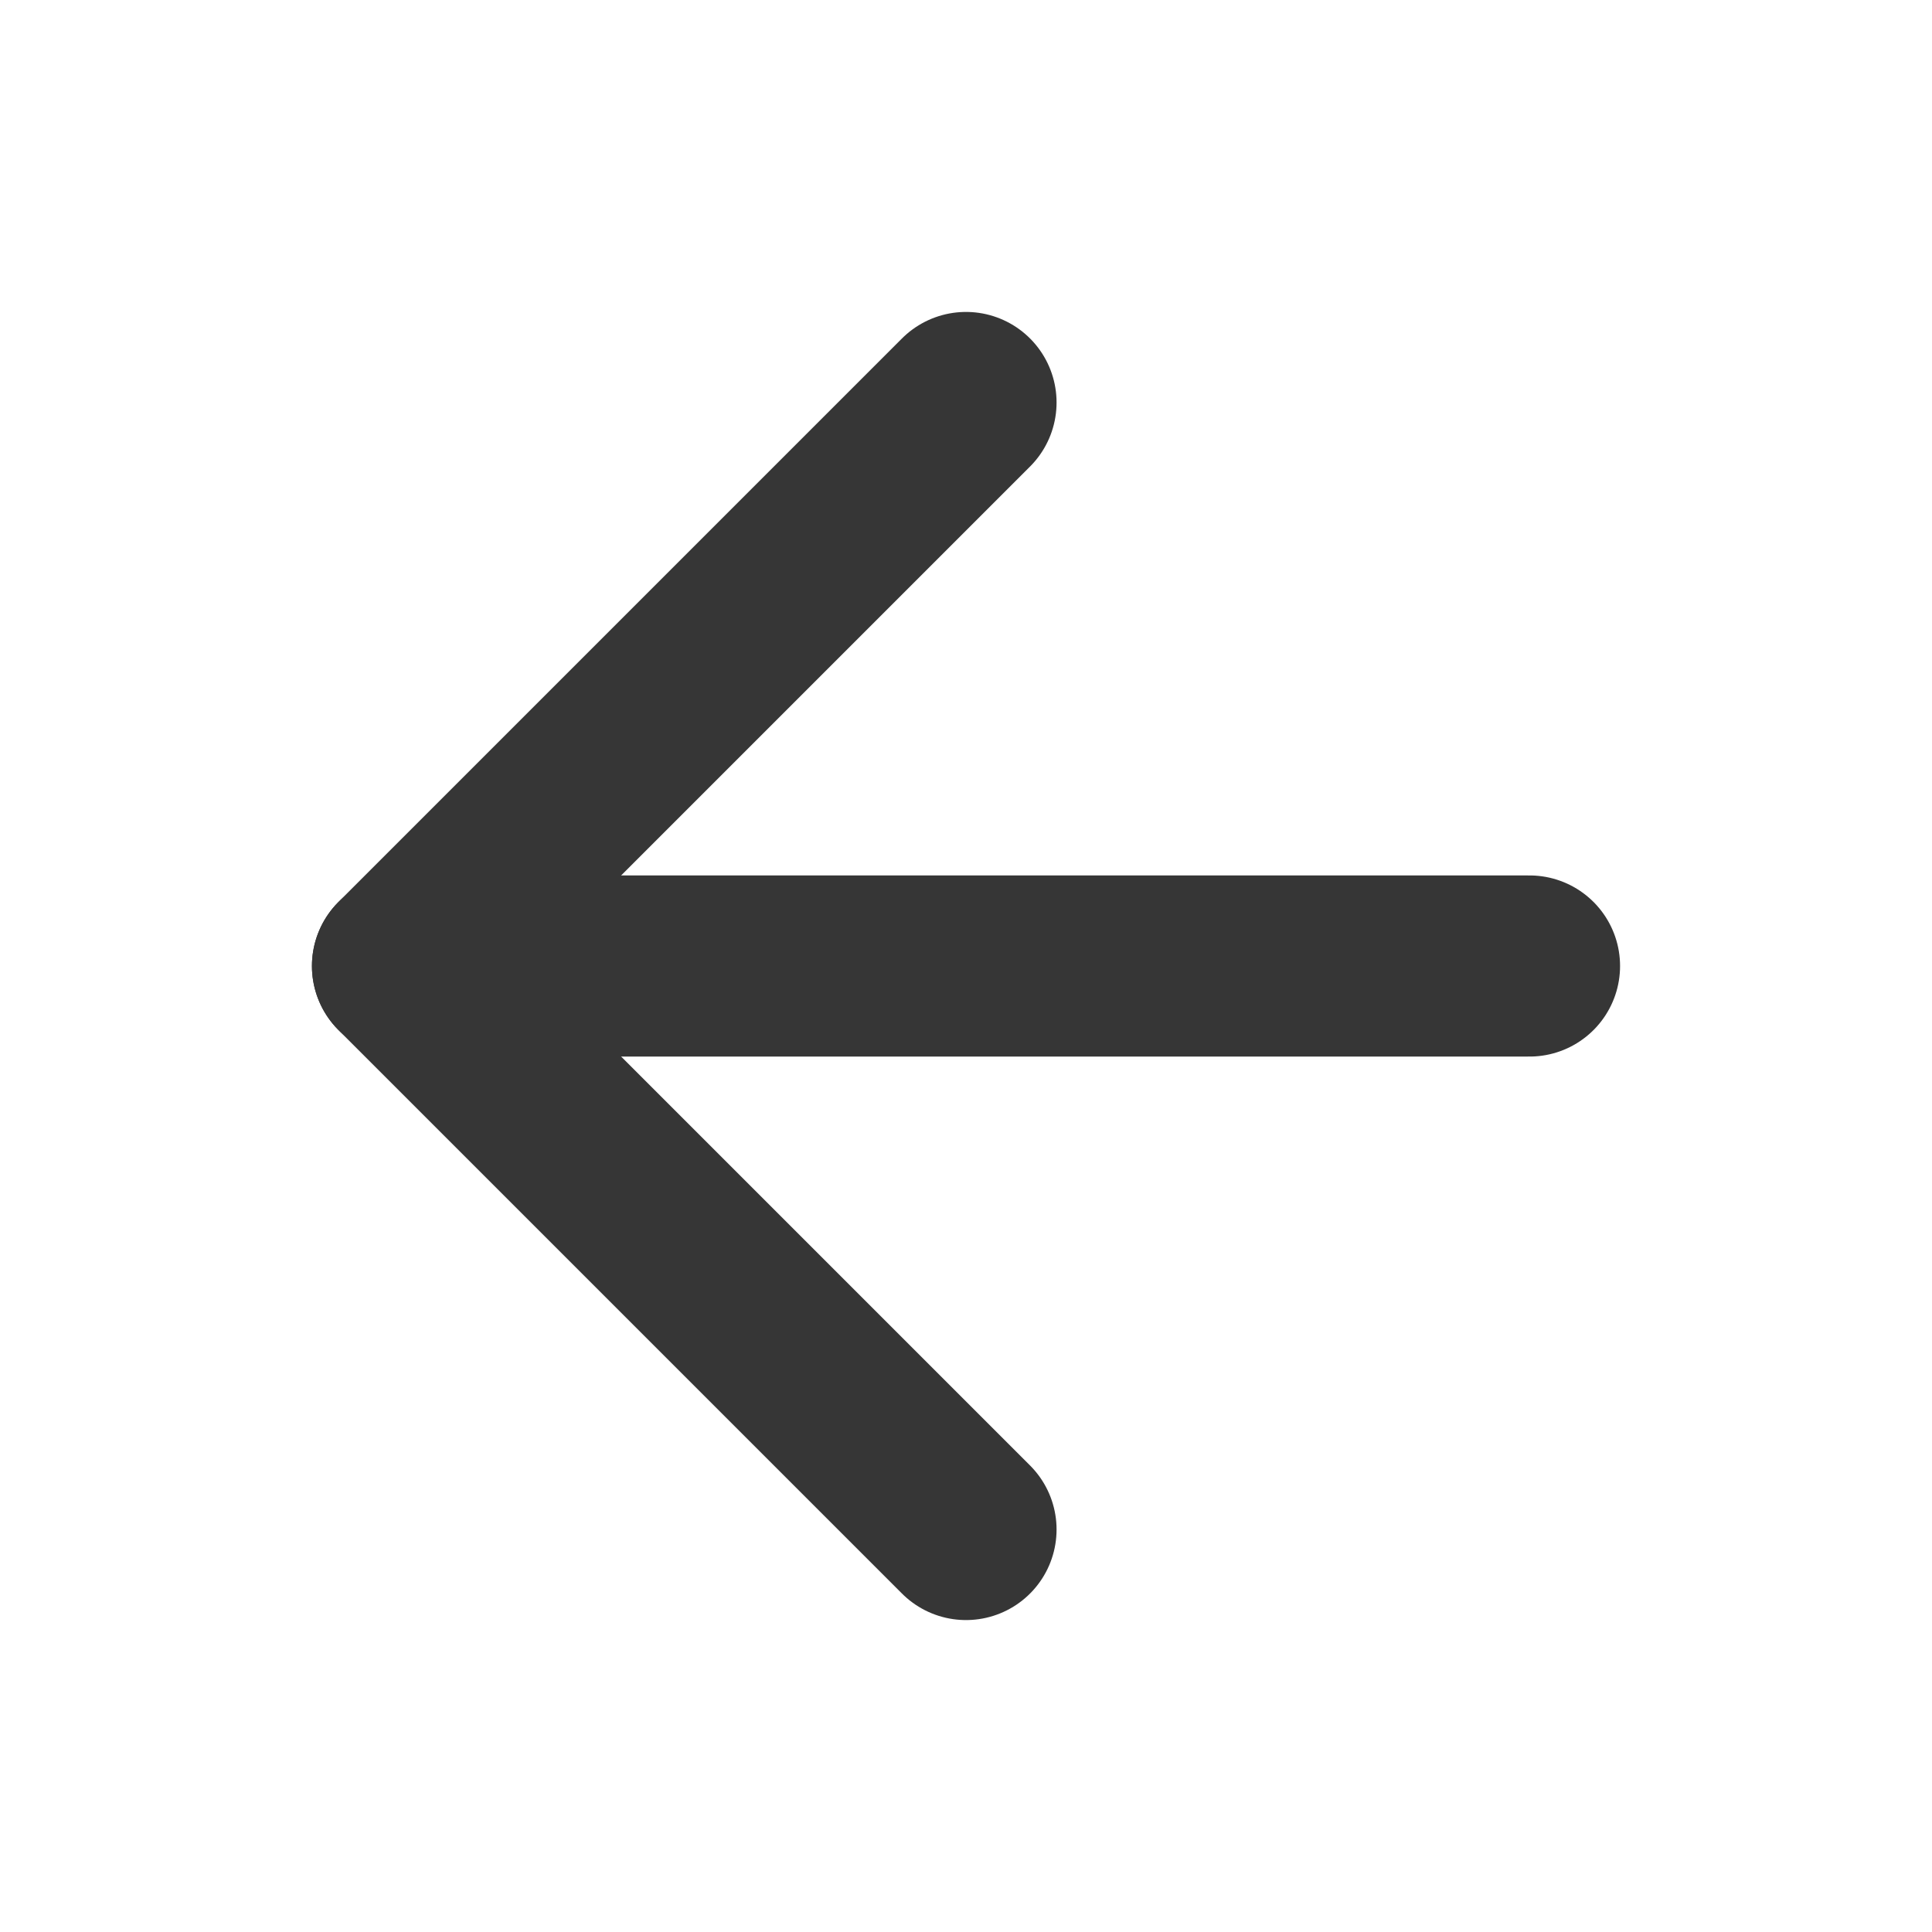
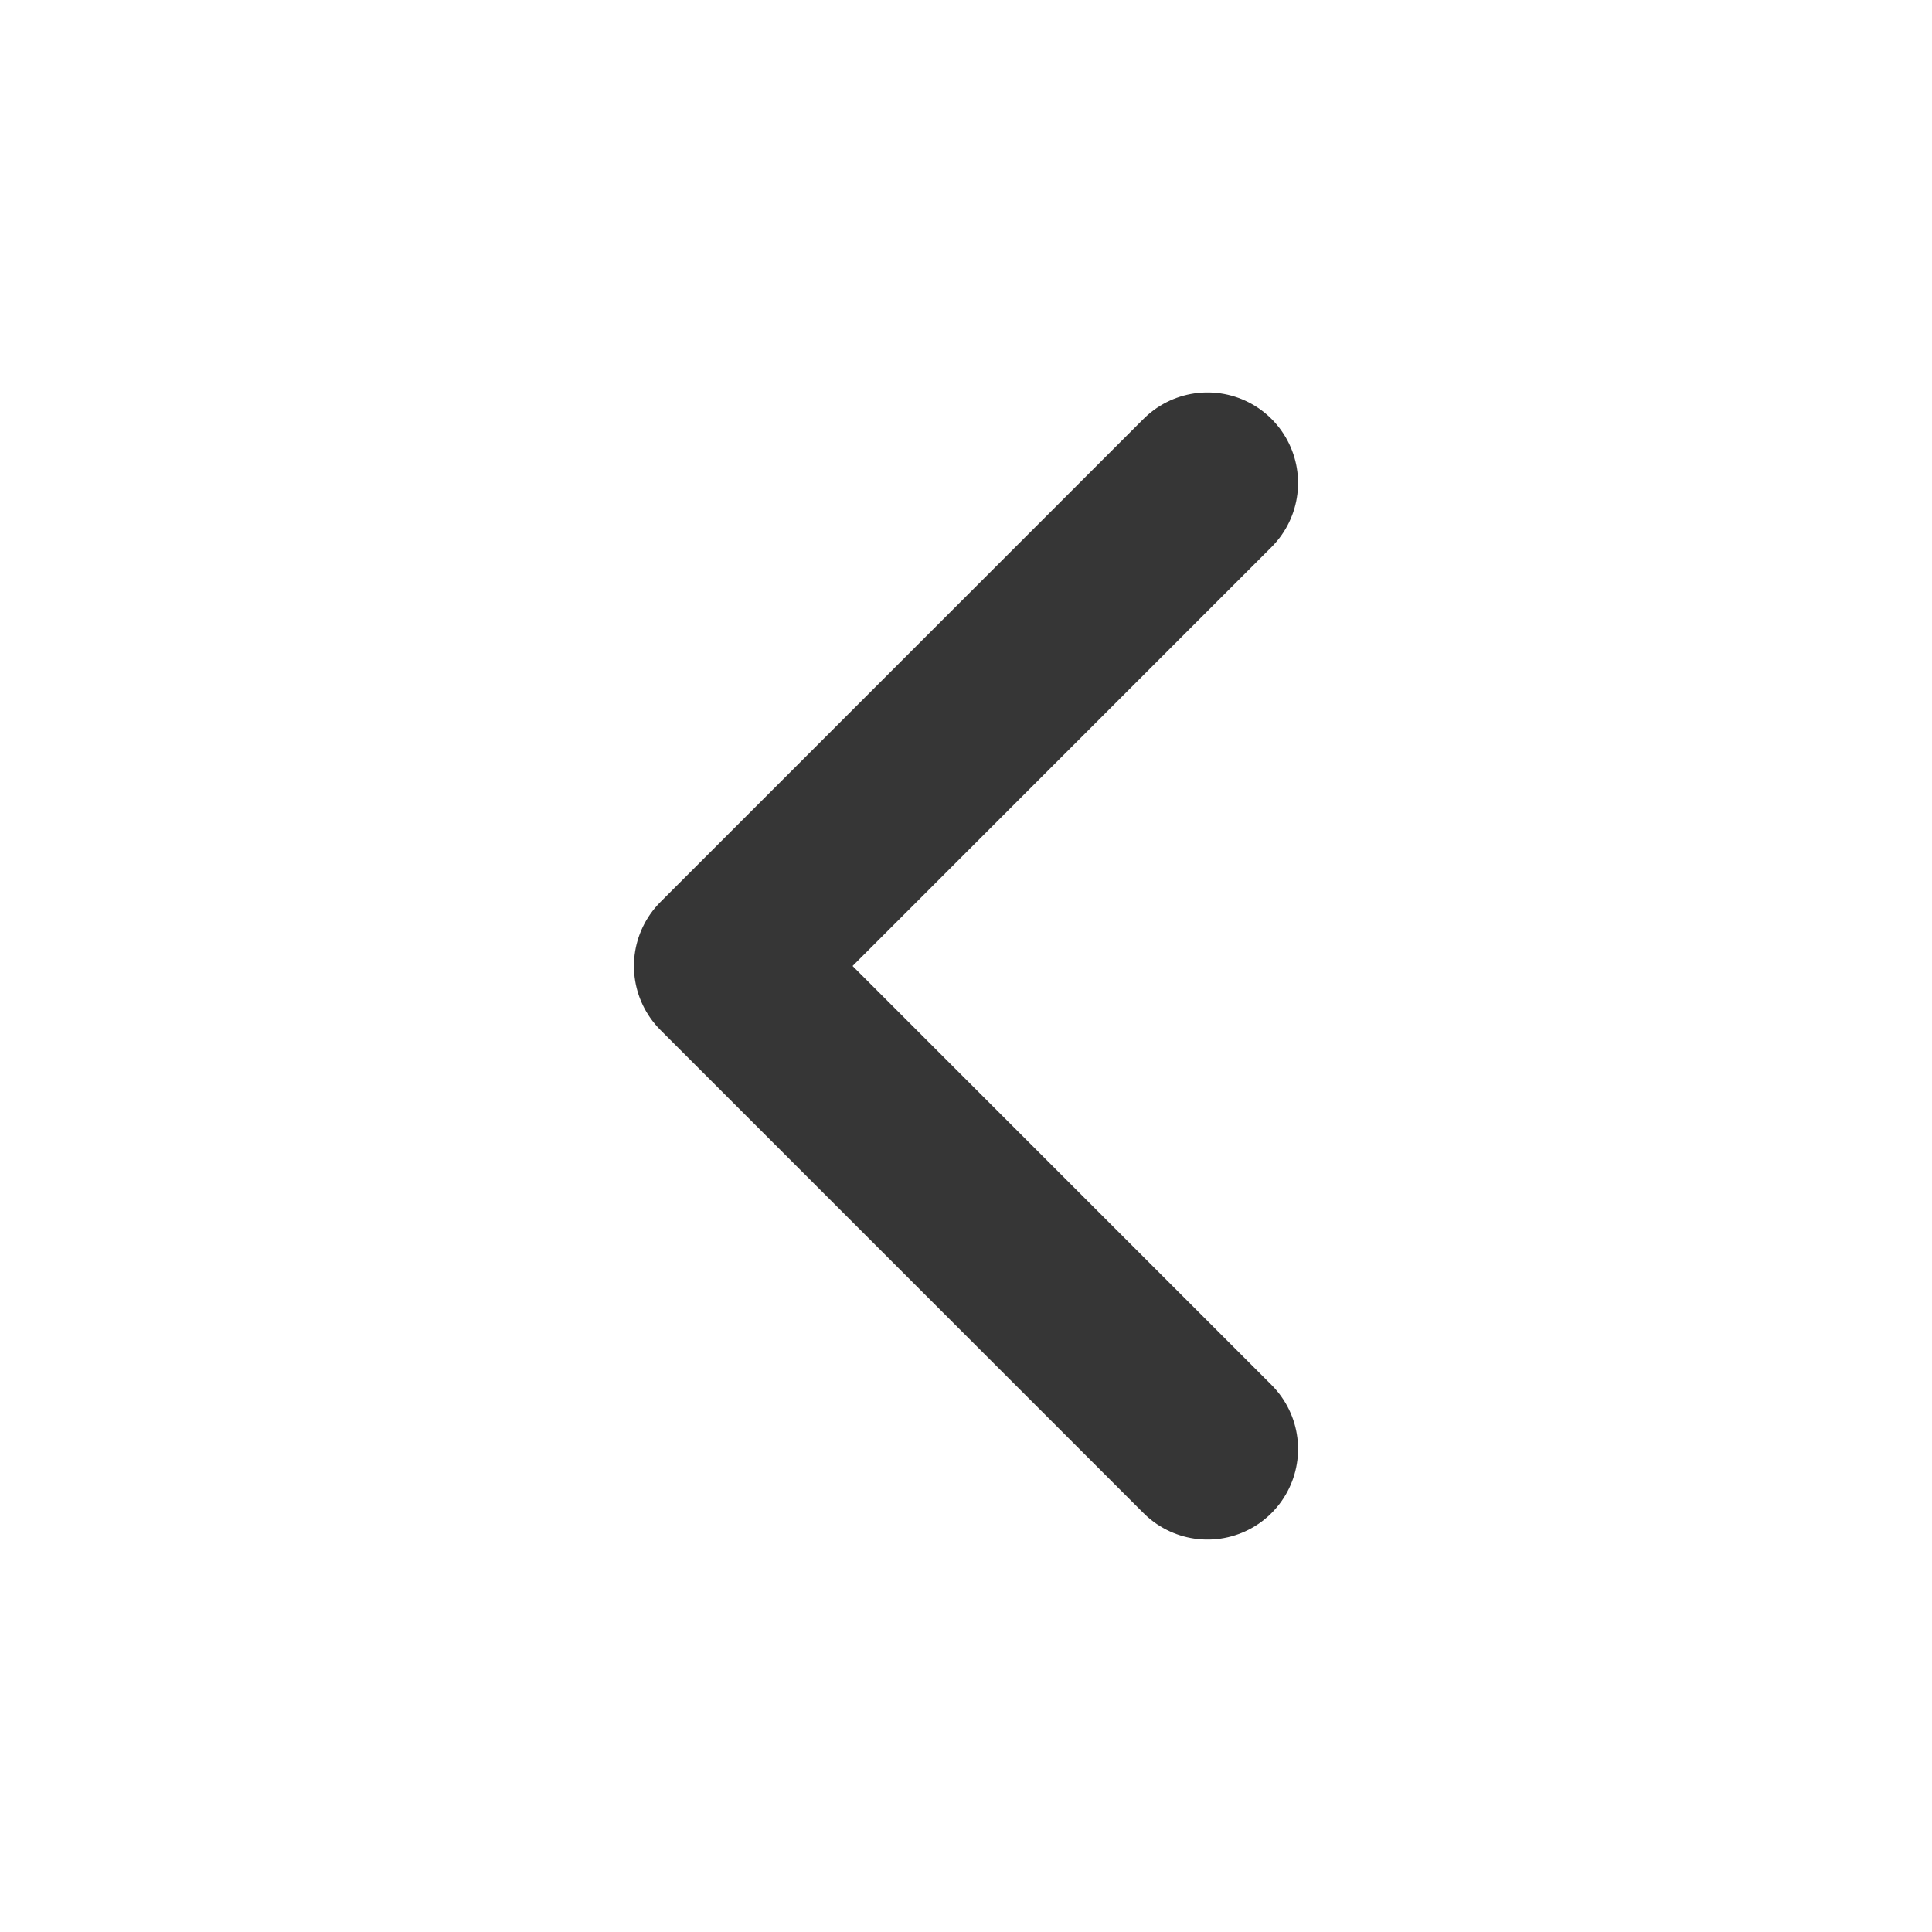
<svg xmlns="http://www.w3.org/2000/svg" width="16" height="16" viewBox="0 0 24 24">
  <style id="current-color-scheme" type="text/css">.ColorScheme-Text { color:#363636; } .ColorScheme-Background { color:#eff0f1; } .ColorScheme-Highlight { color:#5657f5; } .ColorScheme-PositiveText { color:#27ae60; } .ColorScheme-NeutralText { color:#f67400; } .ColorScheme-NegativeText { color:#da4453; }</style>
  <g class="ColorScheme-Text" fill="none" stroke="currentColor" stroke-width="2.25" stroke-linecap="round" stroke-linejoin="round">
-     <path d="m12 19-7-7 7-7" />
-     <path d="M19 12H5" />
+     <path d="m15 18-6-6 6-6" />
  </g>
</svg>
